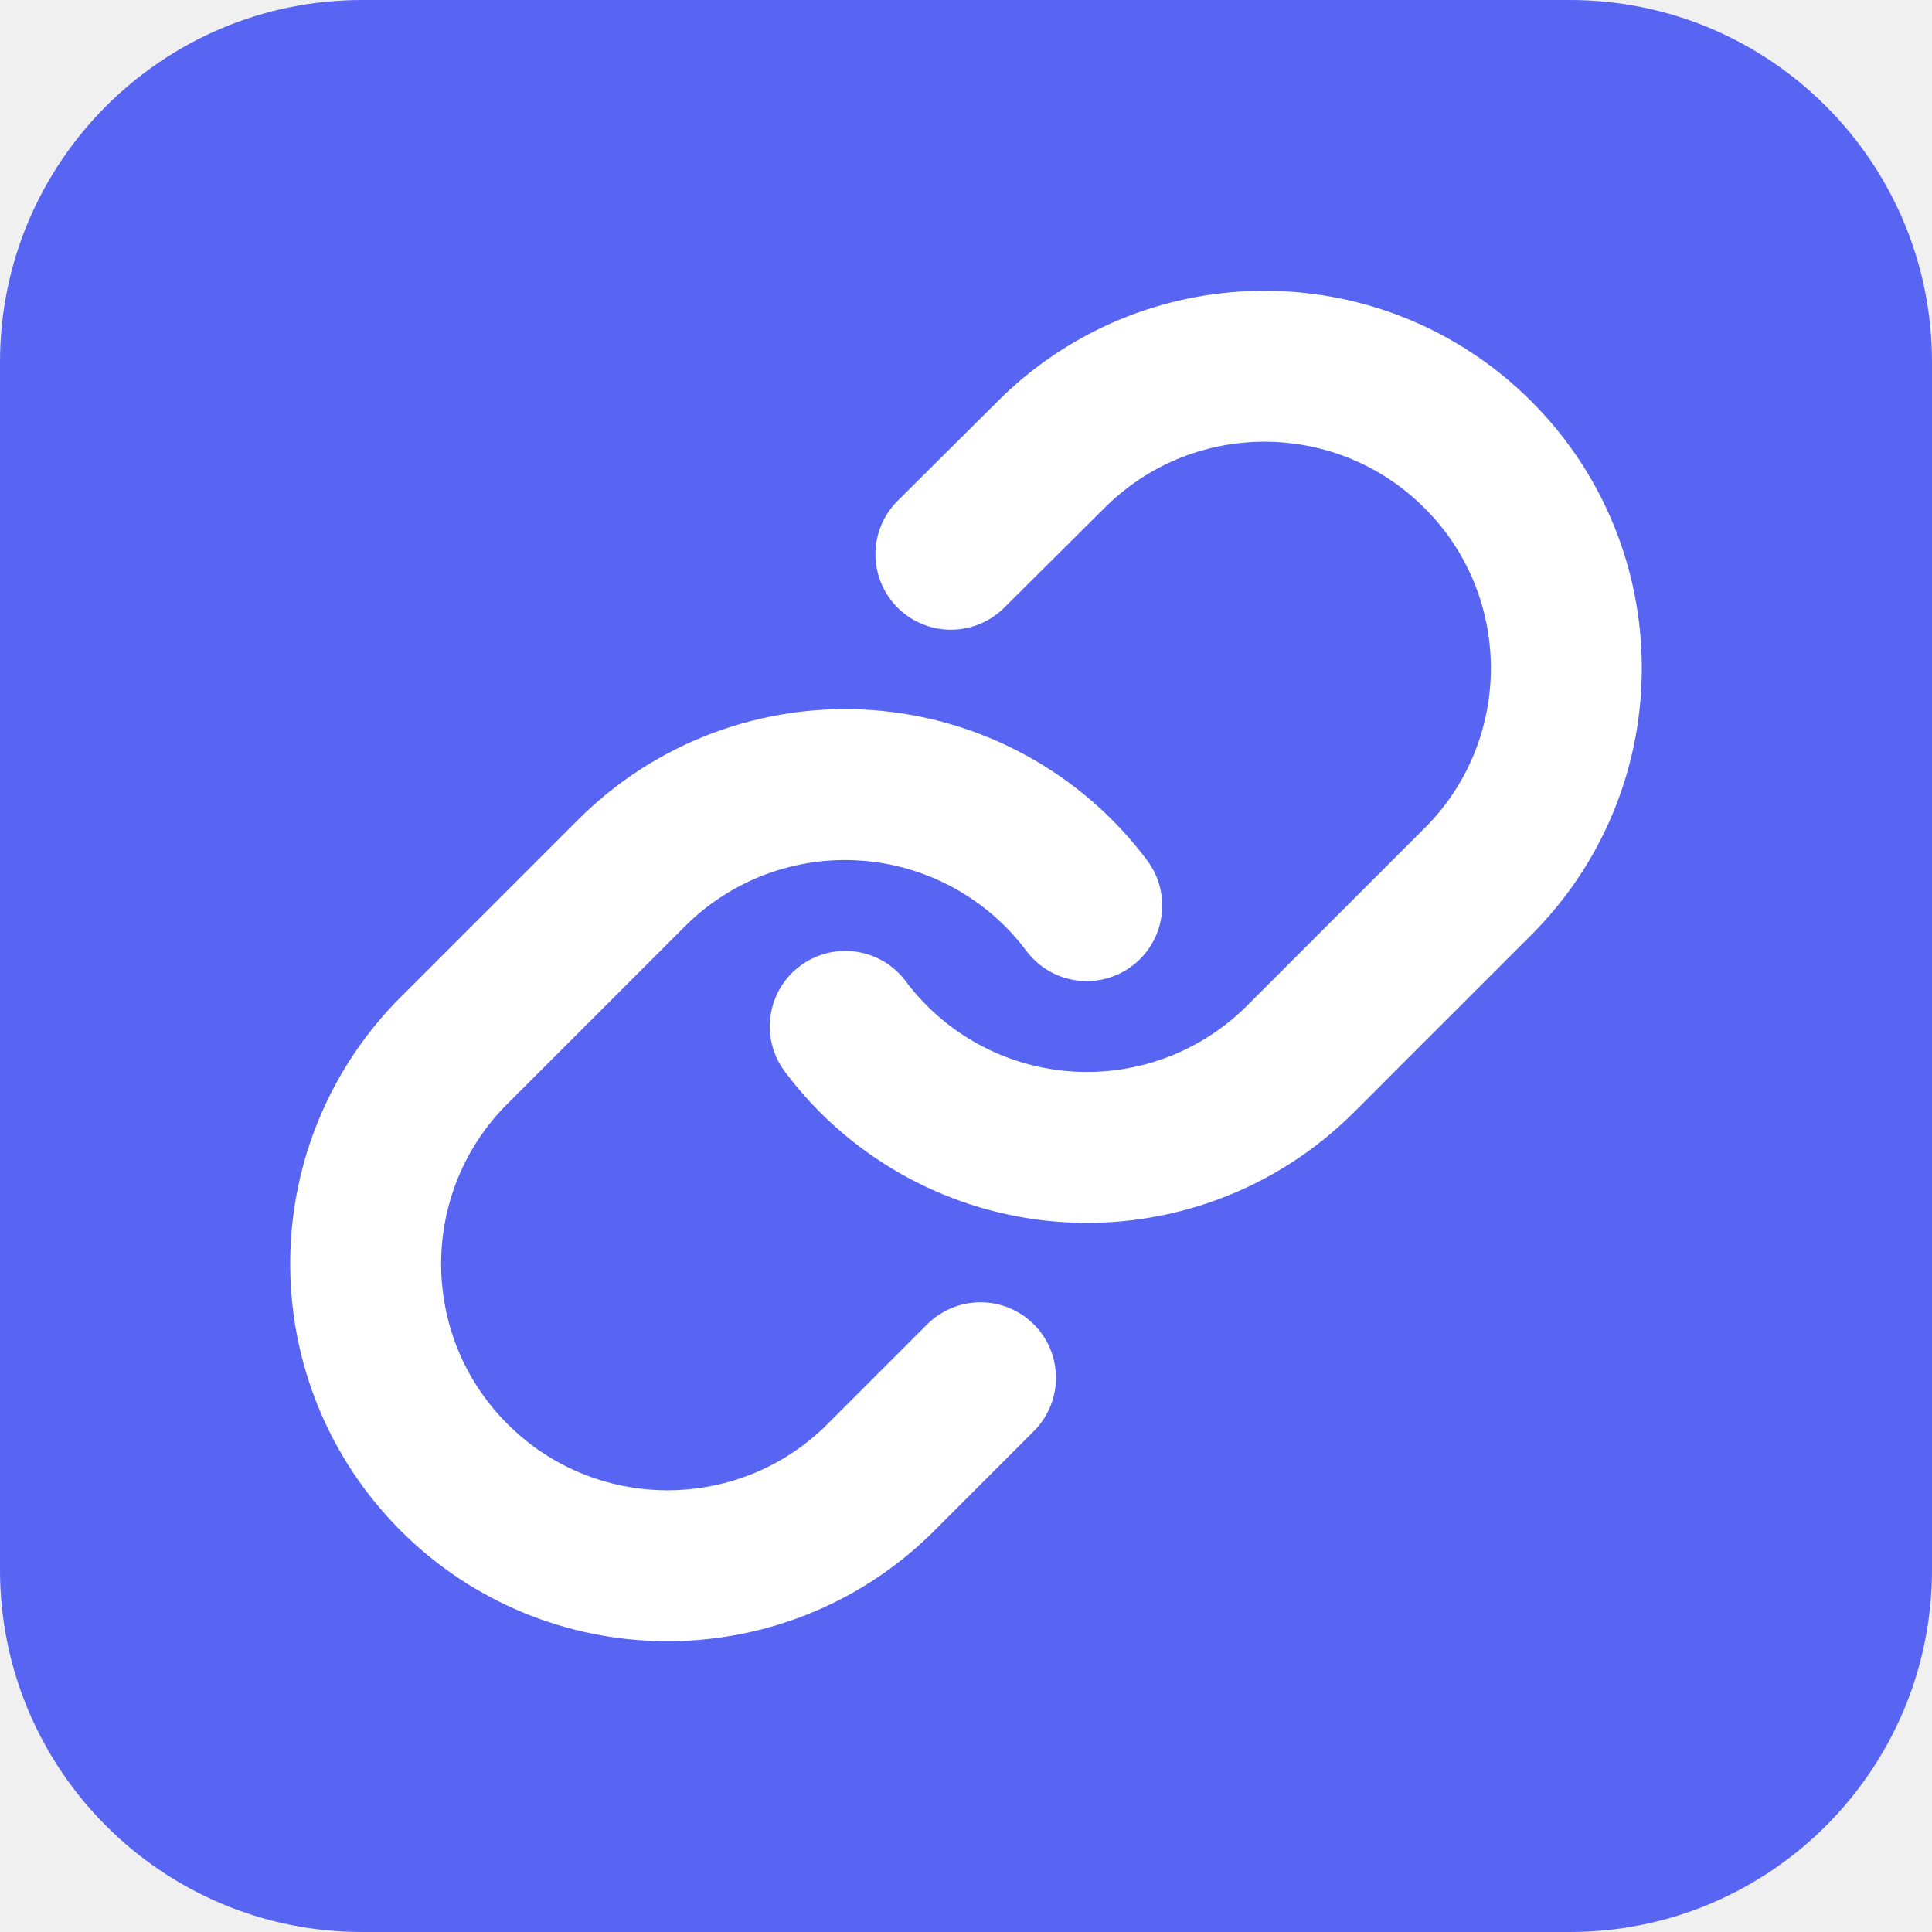
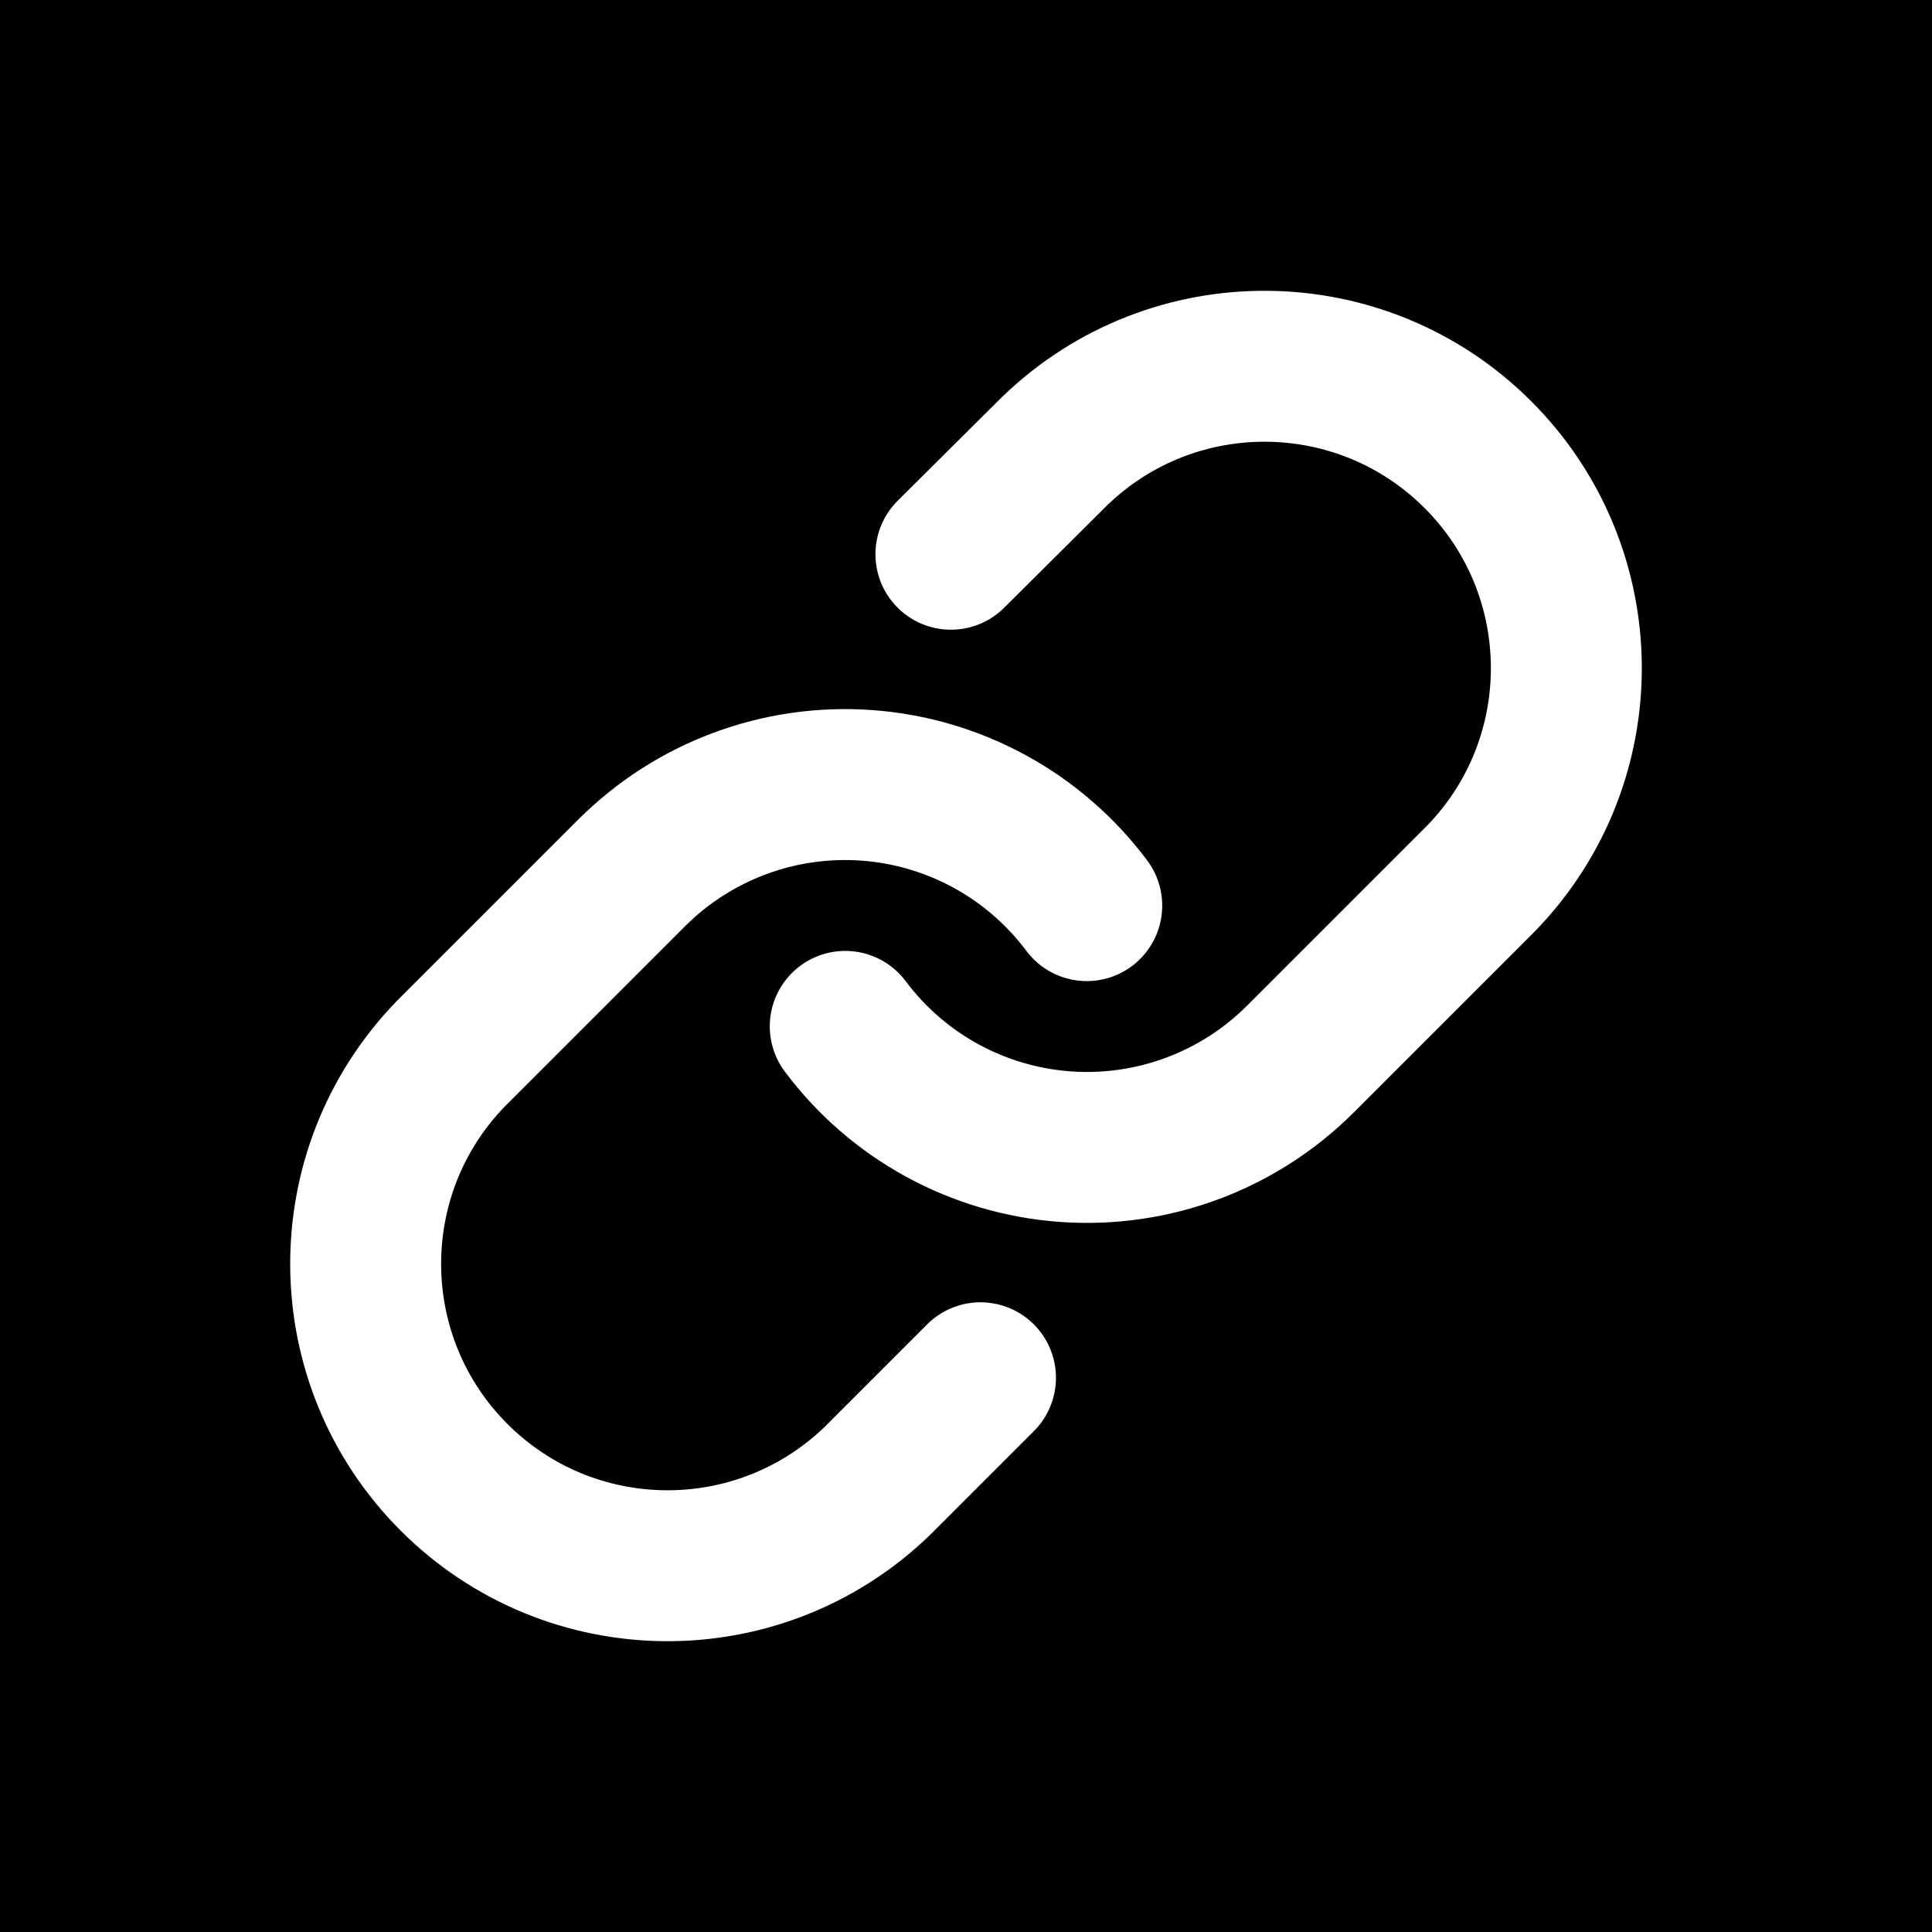
<svg xmlns="http://www.w3.org/2000/svg" viewBox="0 0 32 32" width="32" height="32">
-   <rect width="32" height="32" rx="6" ry="6" fill="#5865f2" />
-   <g transform="translate(4 4)" fill="none" stroke="#fff" stroke-width="2.5" stroke-linecap="round" stroke-linejoin="round">
+   <rect width="32" height="32" fill="#000000" />
+   <g transform="translate(4 4)" fill="none" stroke="#ffffff" stroke-width="2.5" stroke-linecap="round" stroke-linejoin="round">
    <path d="M10 13a5 5 0 0 0 7.54.54l3-3a5 5 0 0 0-7.07-7.07l-1.72 1.71" />
    <path d="M14 11a5 5 0 0 0-7.54-.54l-3 3a5 5 0 0 0 7.07 7.07l1.71-1.71" />
  </g>
</svg>
